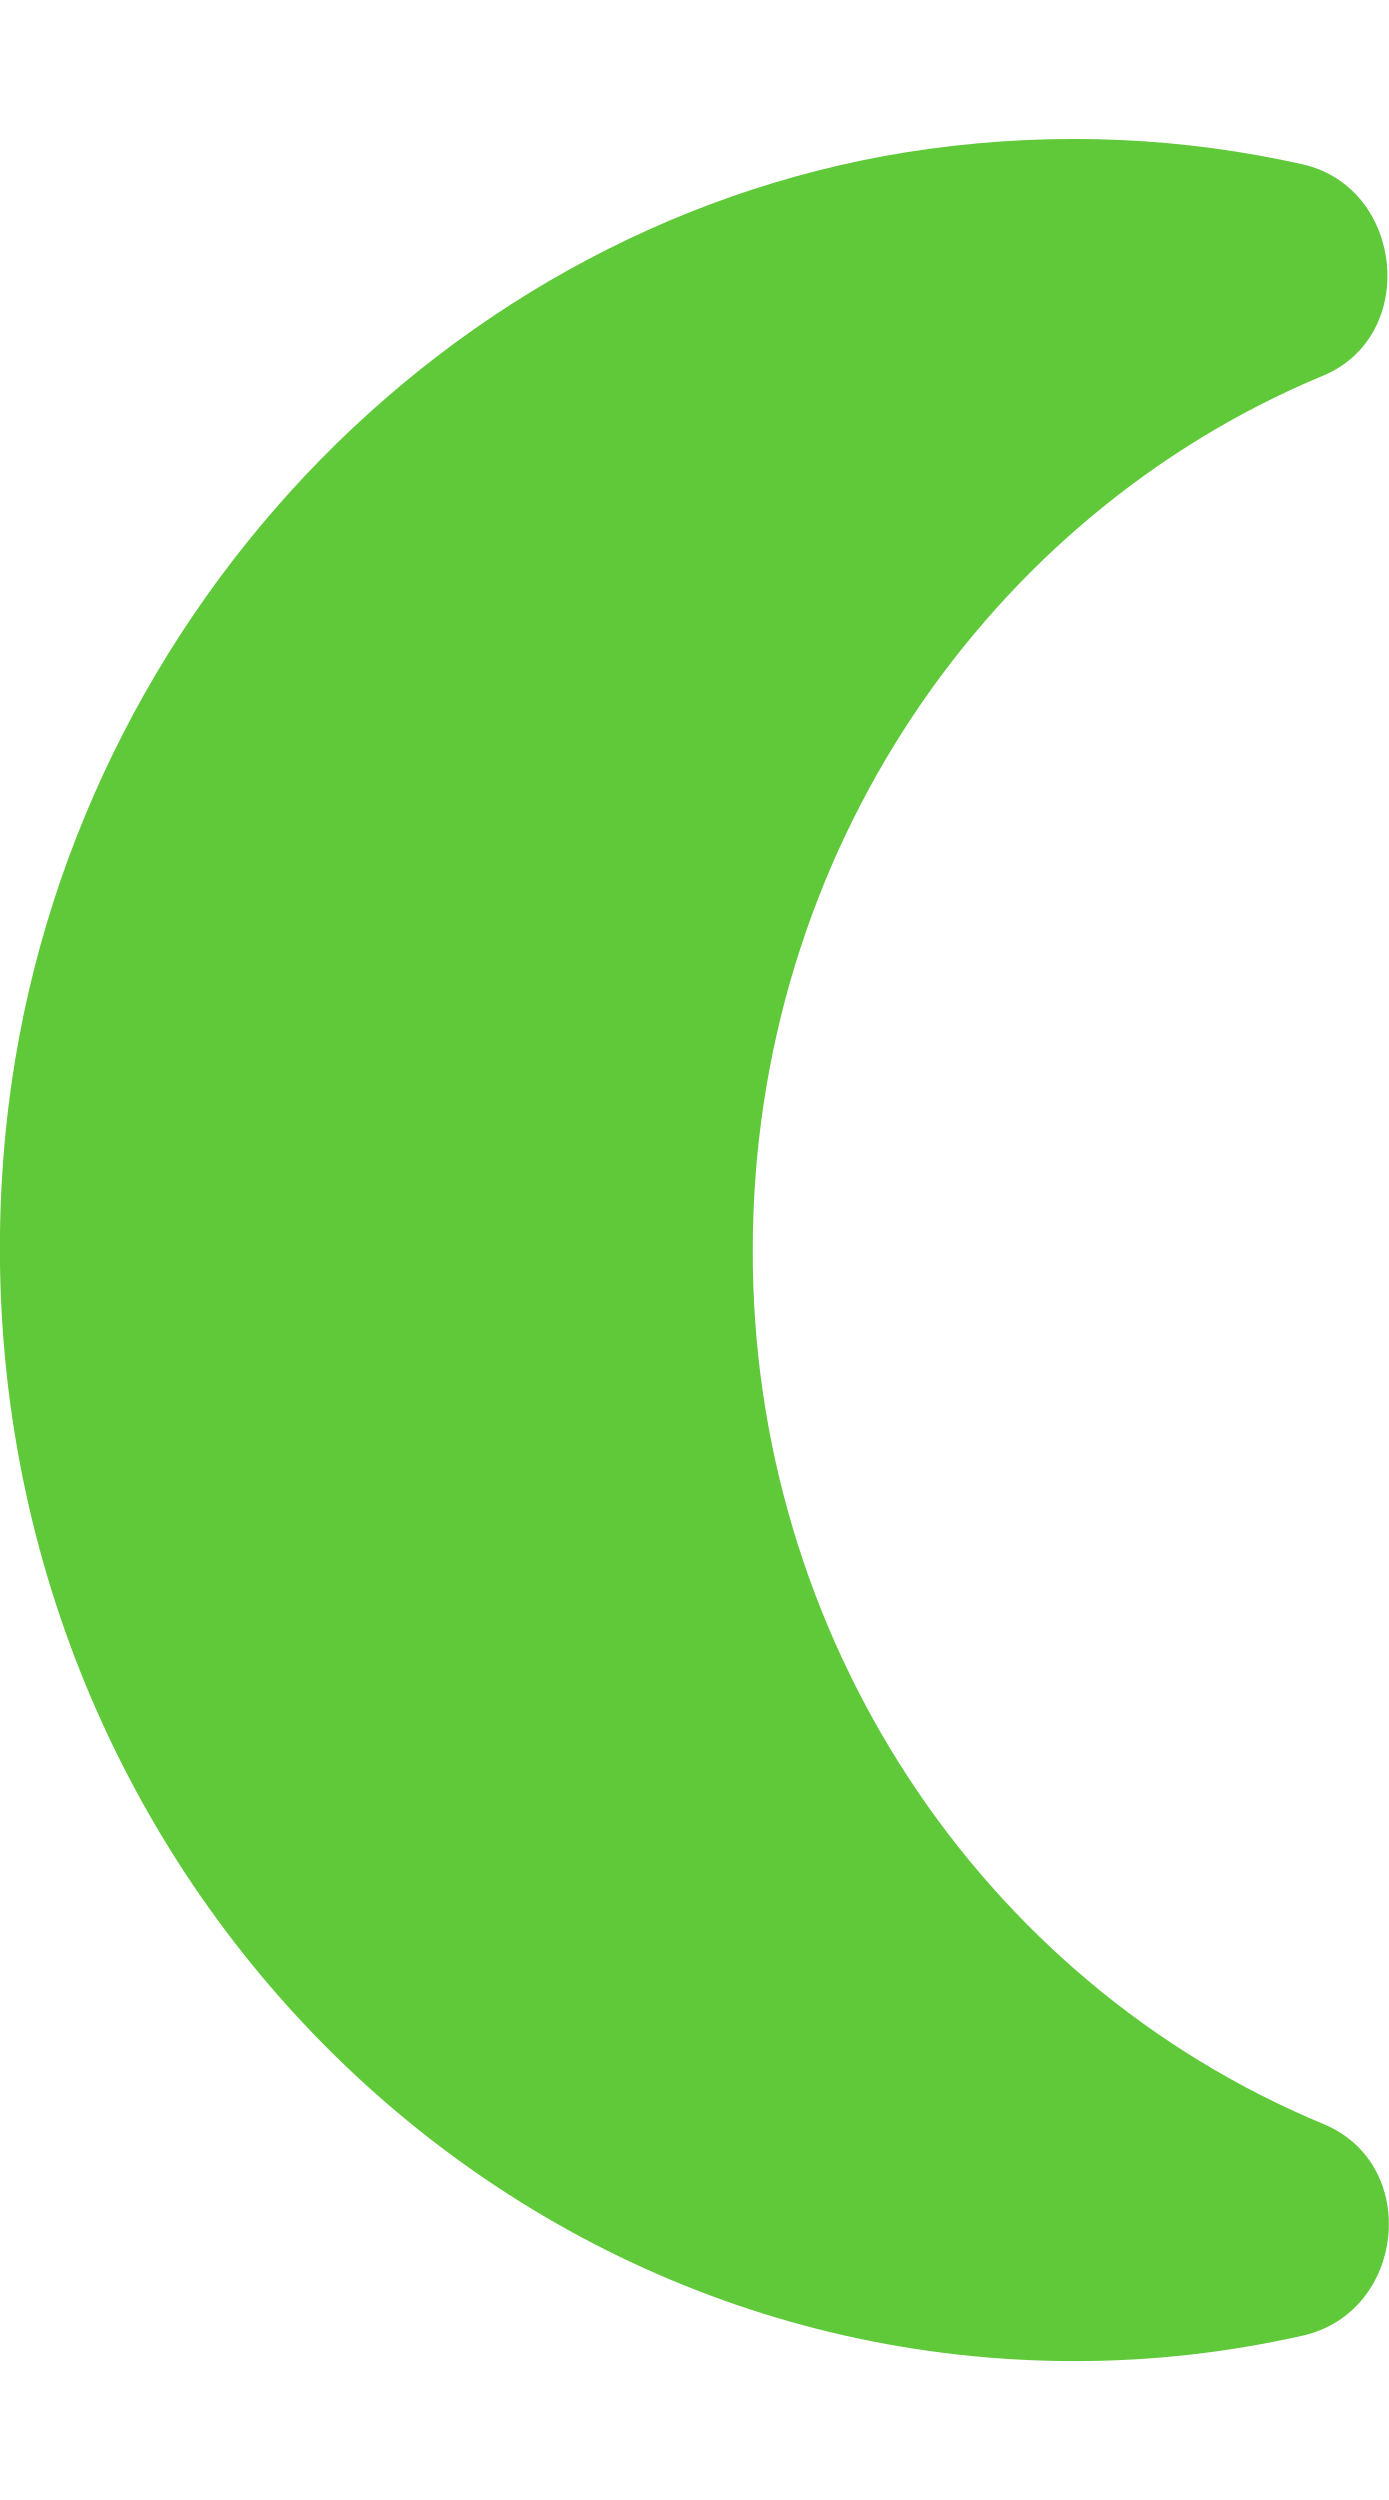
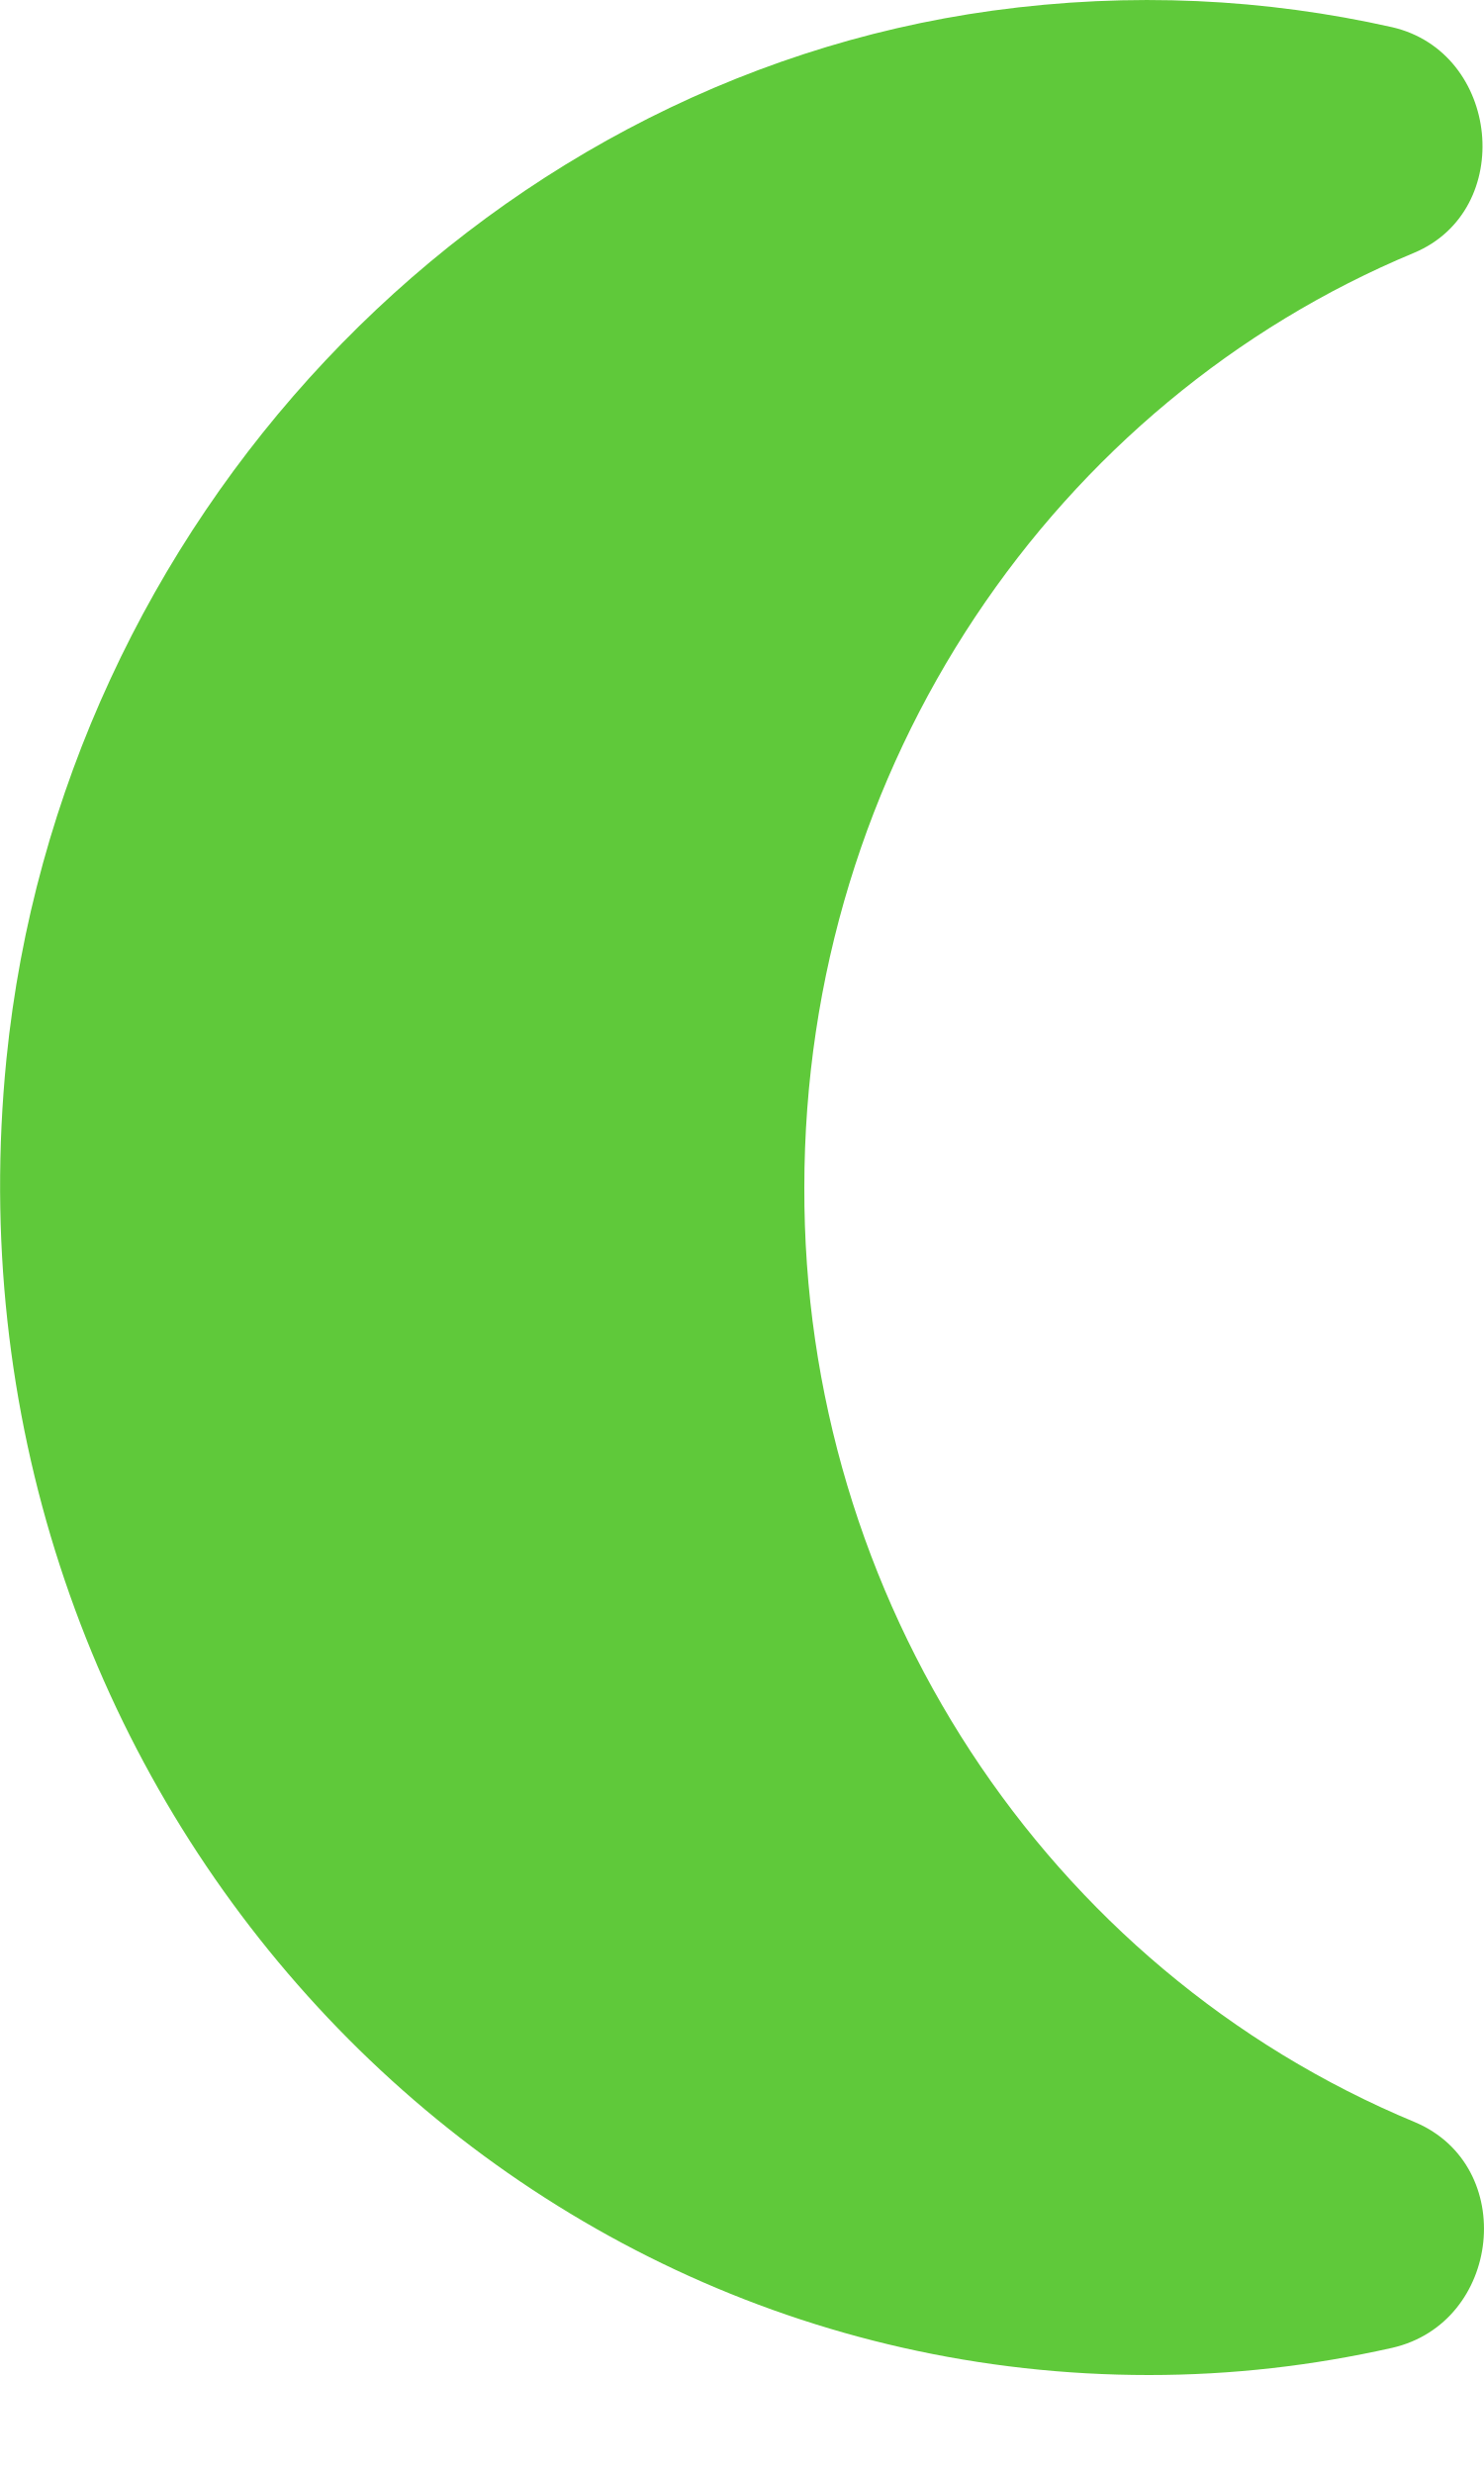
- <svg xmlns="http://www.w3.org/2000/svg" width="5" height="9" viewBox="0 0 5 9" fill="none">
-   <path d="M2.71 4.5C2.71 3.072 3.561 1.852 4.764 1.352C5.108 1.208 5.054 0.676 4.691 0.592C4.265 0.496 3.812 0.472 3.344 0.536C1.6 0.776 0.203 2.26 0.021 4.068C-0.219 6.472 1.596 8.5 3.87 8.5C4.153 8.5 4.424 8.468 4.691 8.408C5.058 8.324 5.116 7.796 4.768 7.648C3.522 7.132 2.706 5.884 2.71 4.5Z" fill="#5FC93A" />
+ <svg xmlns="http://www.w3.org/2000/svg" width="6" height="10" viewBox="0 0 6 10" fill="none">
+   <path d="M3.252 4.8C3.252 3.086 4.273 1.622 5.717 1.022C6.13 0.849 6.065 0.211 5.629 0.11C5.118 -0.005 4.575 -0.034 4.013 0.043C1.92 0.331 0.244 2.112 0.026 4.281C-0.262 7.166 1.915 9.6 4.645 9.6C4.983 9.6 5.308 9.562 5.629 9.49C6.07 9.389 6.139 8.755 5.721 8.578C4.227 7.958 3.247 6.461 3.252 4.8Z" fill="#5FC93A" />
</svg>
